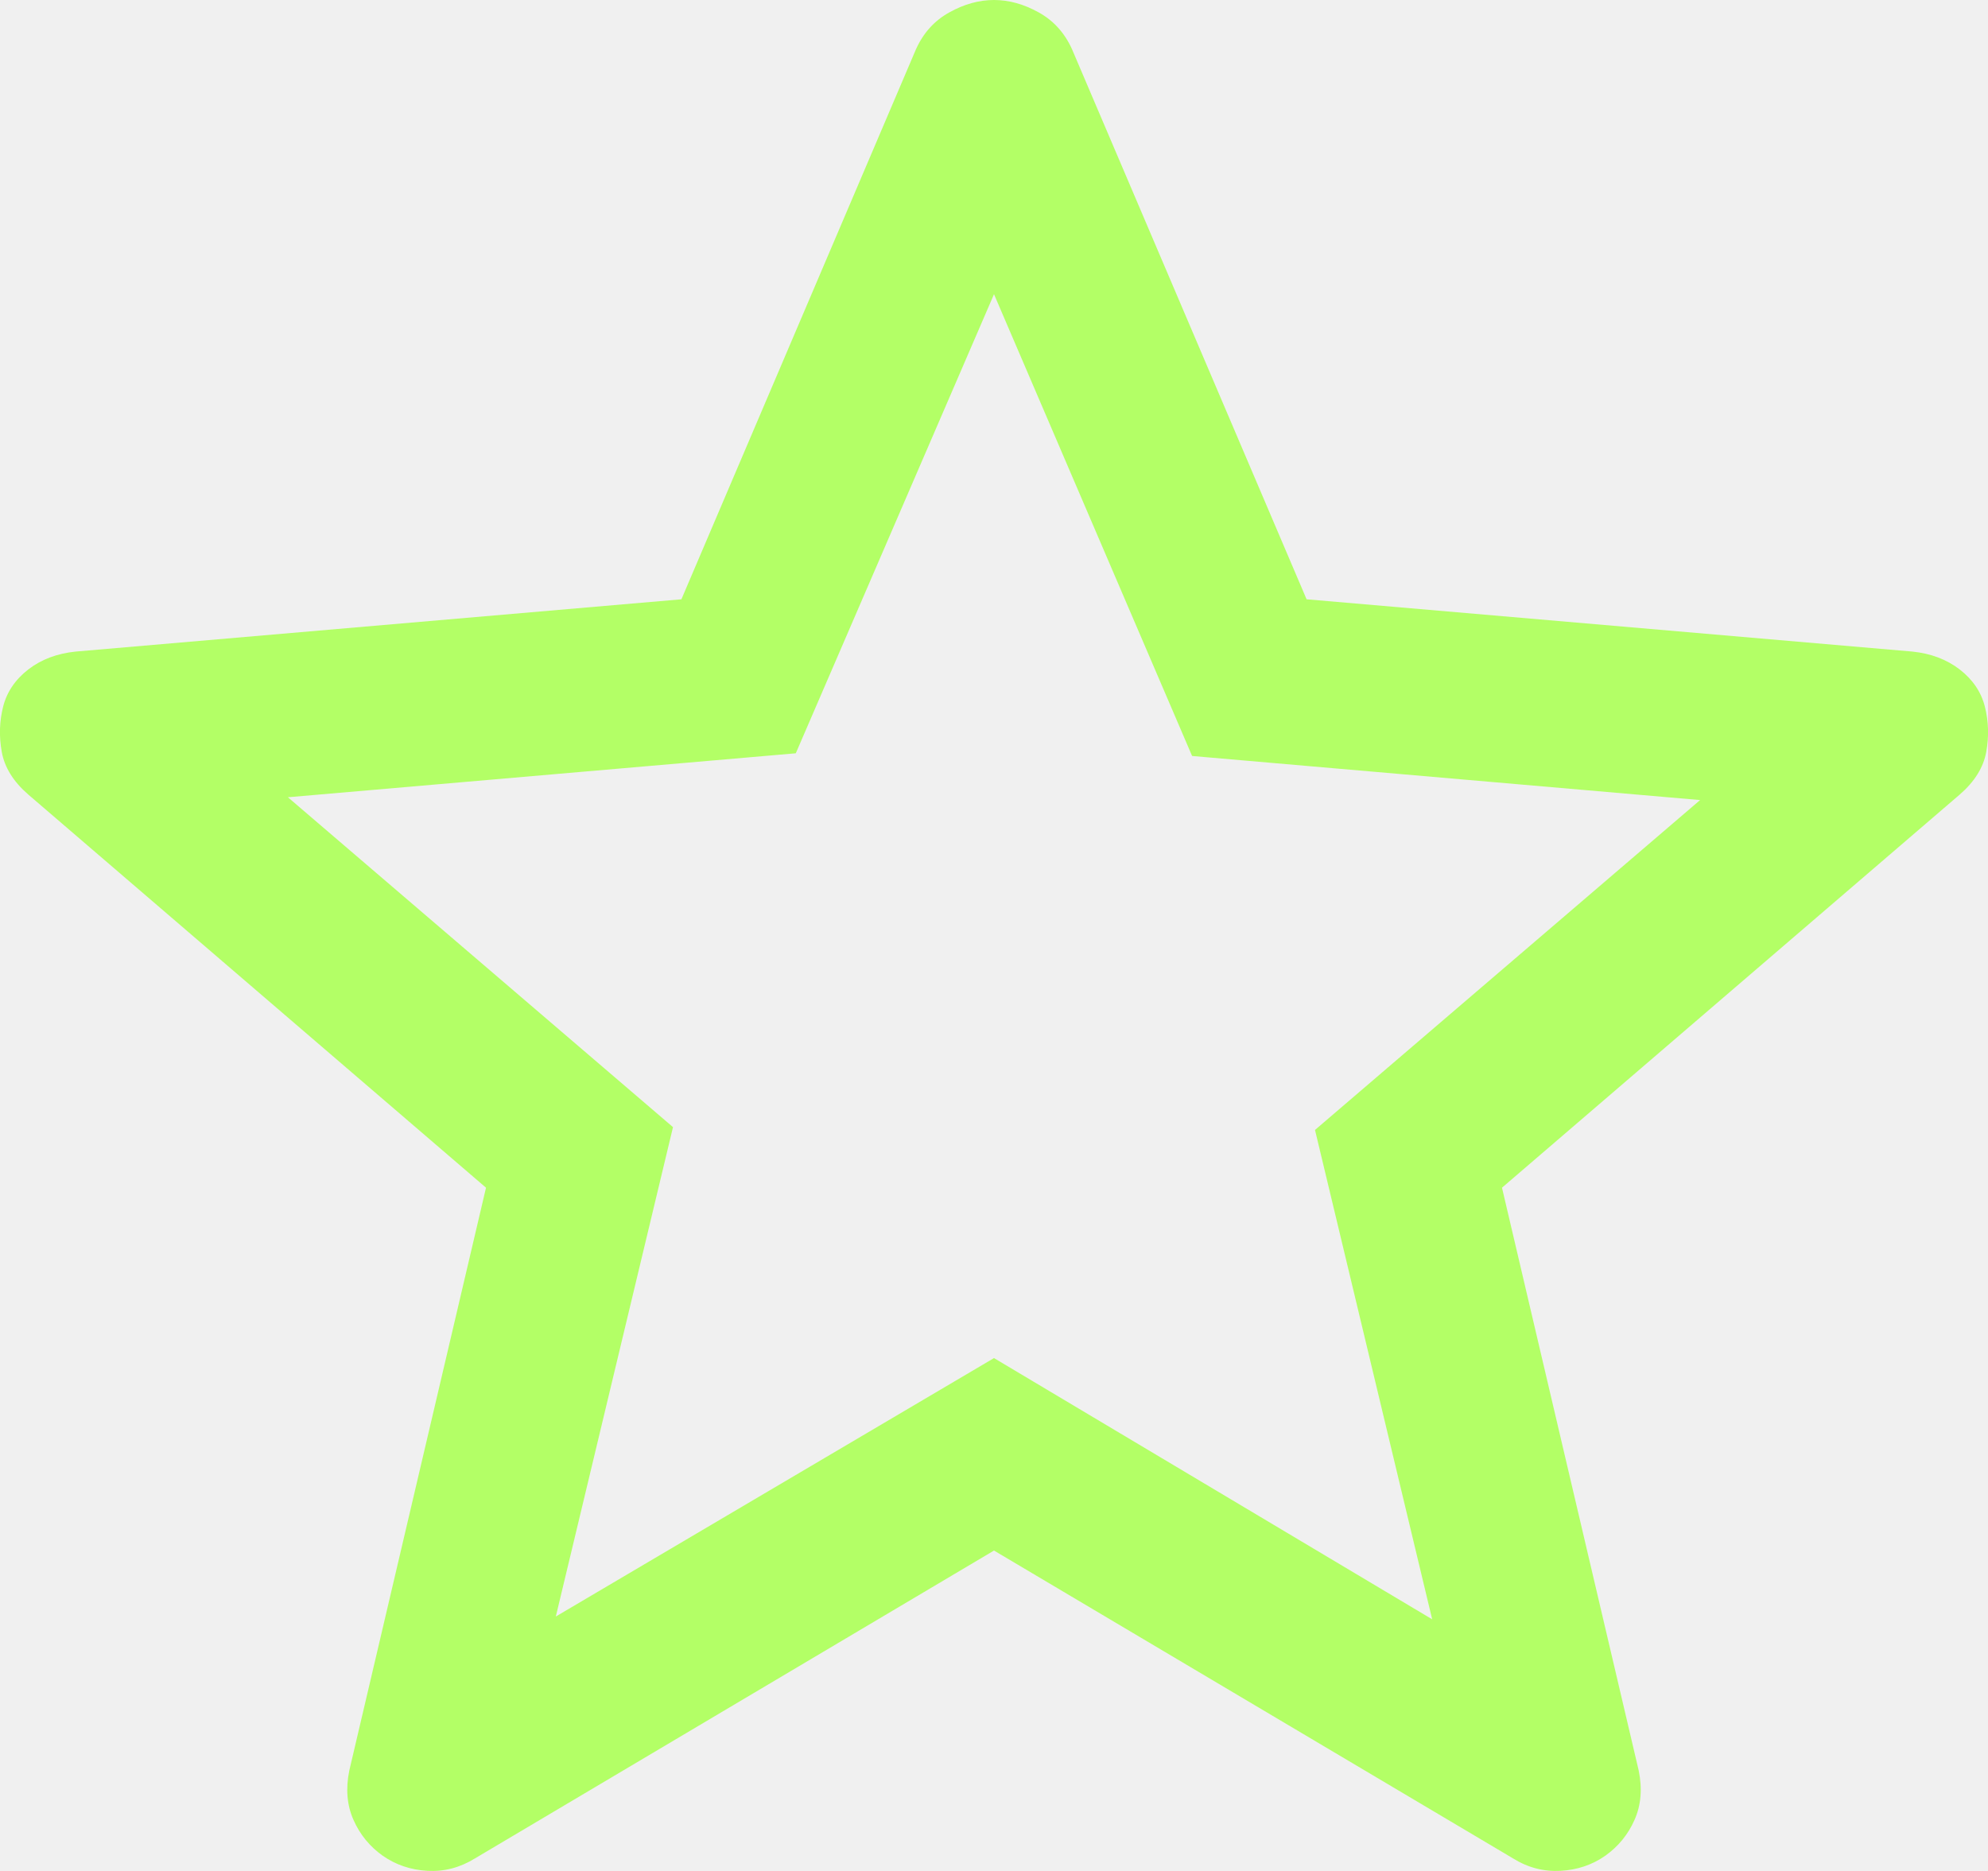
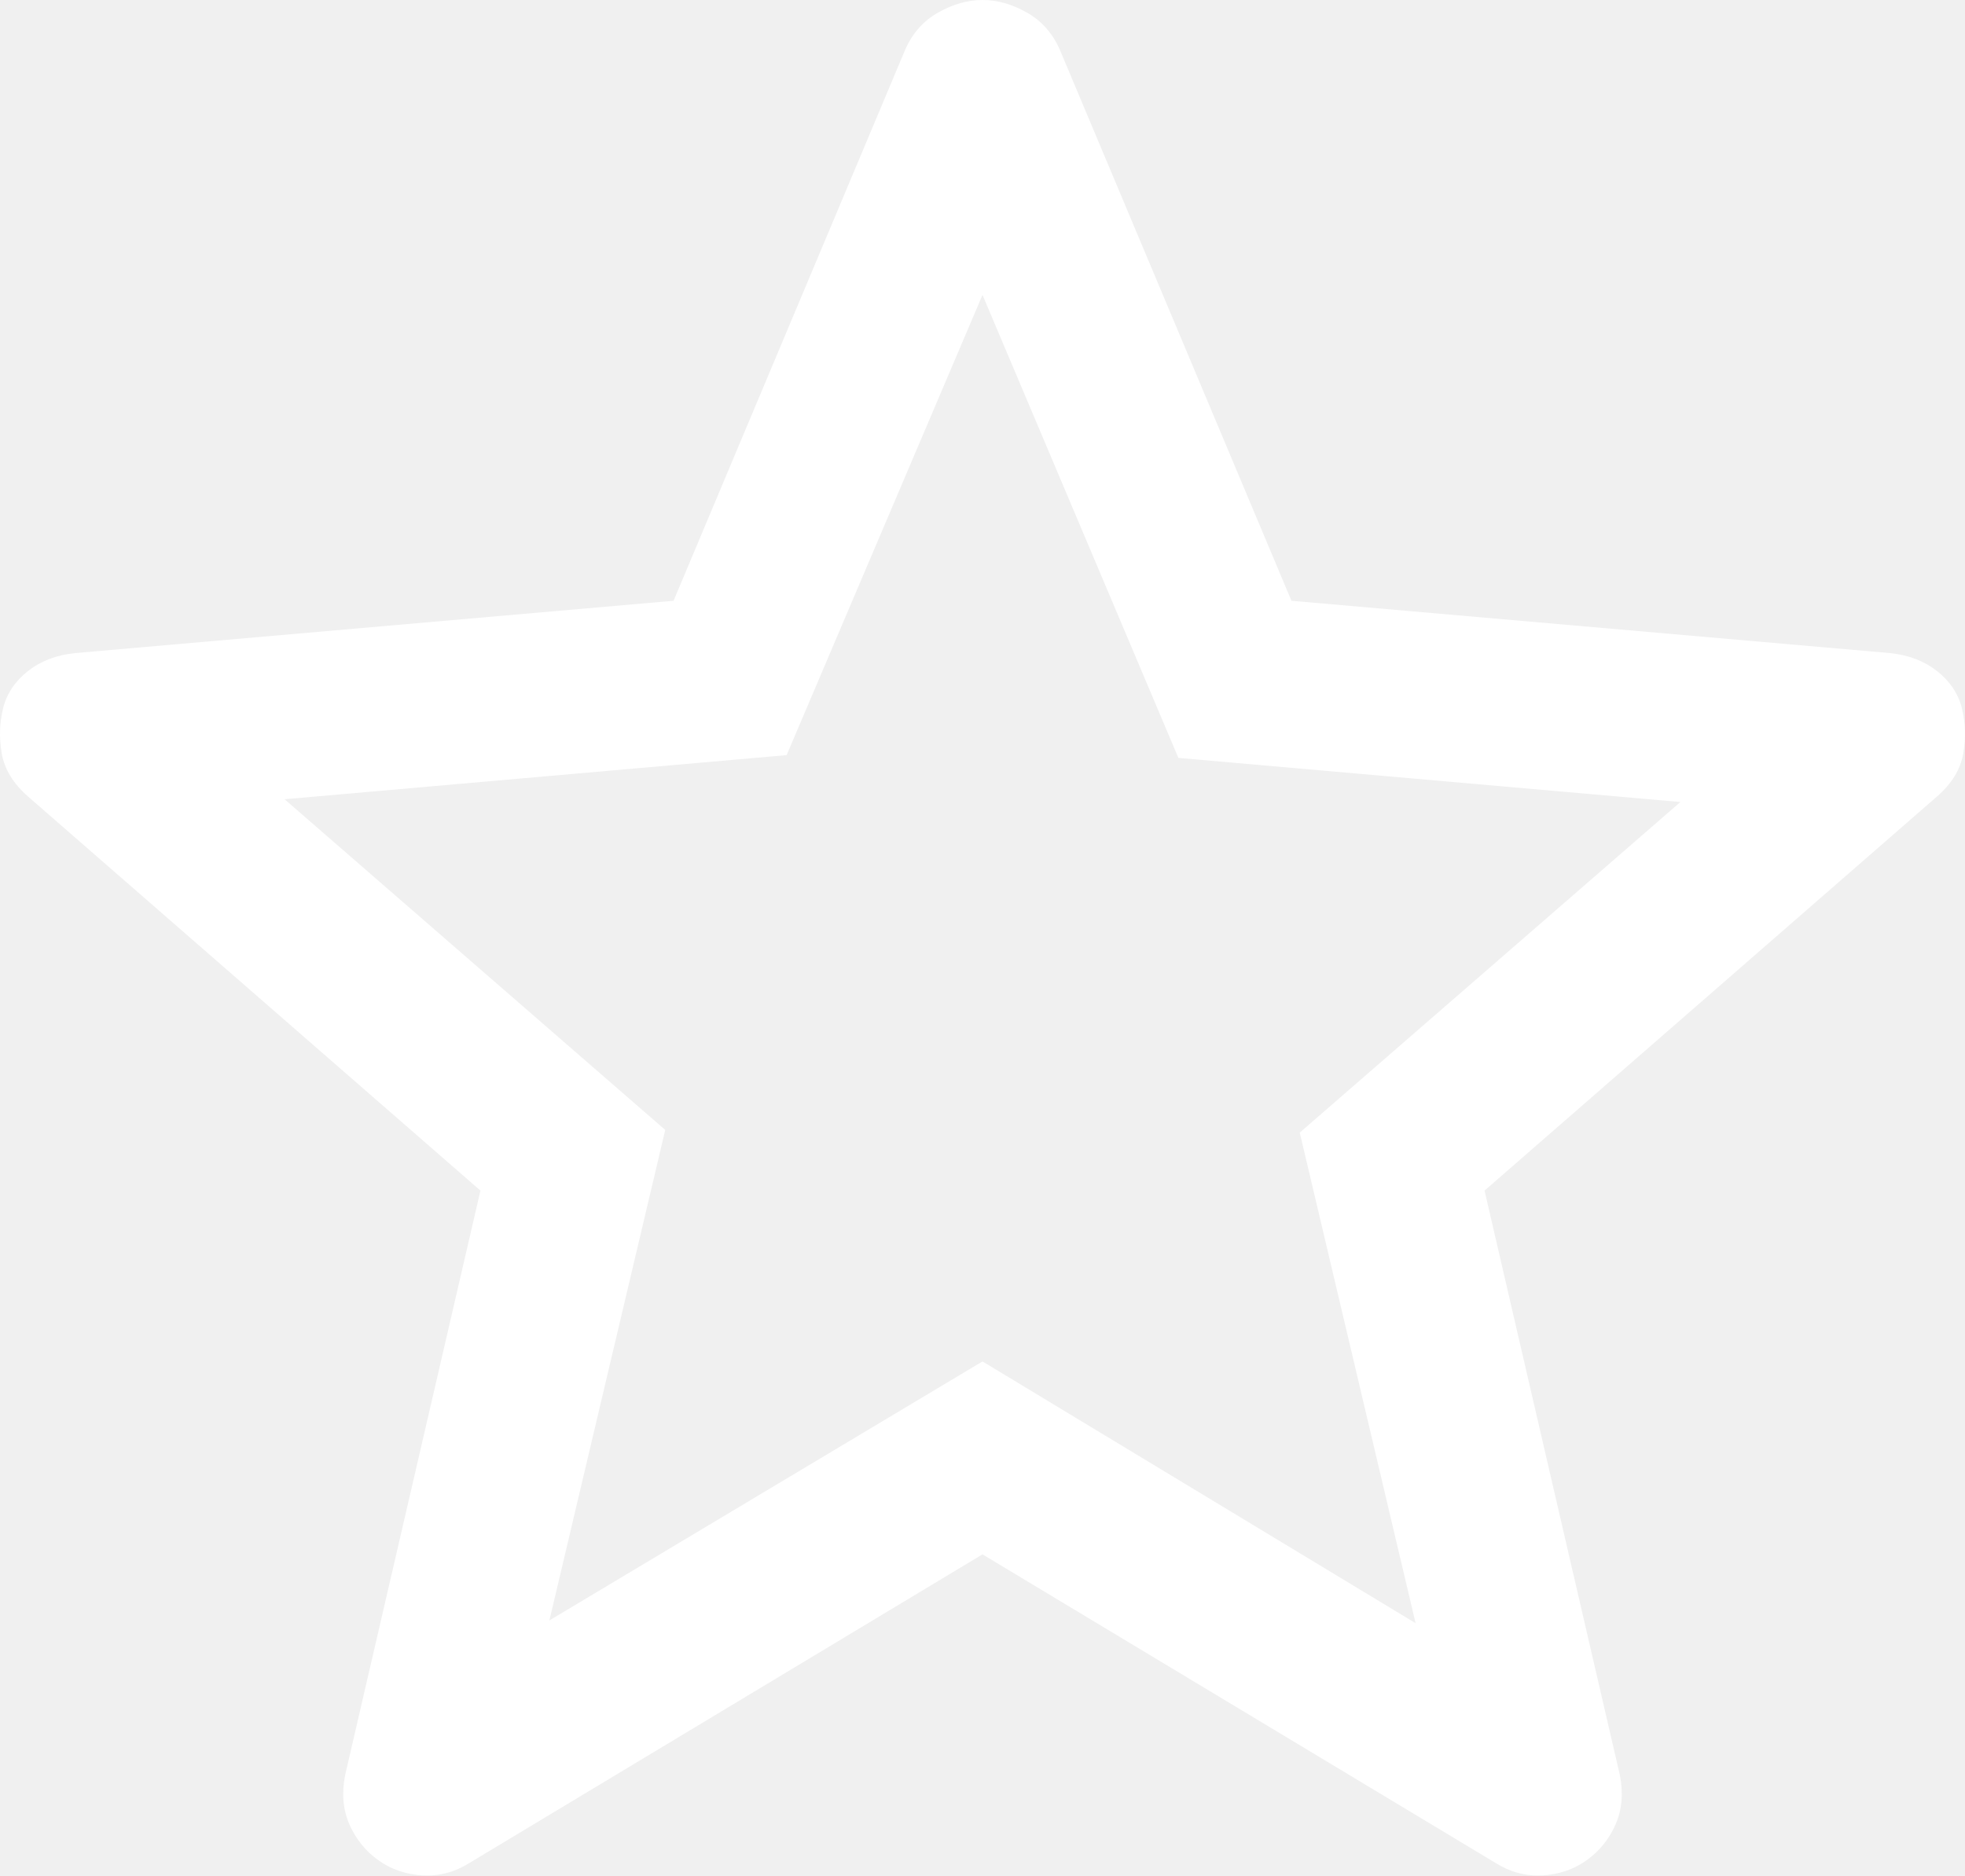
- <svg xmlns="http://www.w3.org/2000/svg" width="17" height="16" viewBox="0 0 17 16" fill="none">
-   <path d="M4.753 13.824L8.5 11.614L12.247 13.848L11.245 9.663L14.538 6.842L10.194 6.465L8.5 2.516L6.805 6.442L2.462 6.818L5.755 9.639L4.753 13.824ZM8.5 13.26L4.061 15.893C3.933 15.972 3.798 16.007 3.655 15.999C3.512 15.991 3.385 15.948 3.273 15.87C3.162 15.791 3.078 15.689 3.023 15.564C2.967 15.439 2.955 15.297 2.987 15.141L4.156 10.157L0.242 6.795C0.115 6.685 0.039 6.563 0.015 6.43C-0.009 6.297 -0.005 6.168 0.027 6.042C0.059 5.917 0.131 5.811 0.242 5.725C0.353 5.639 0.489 5.588 0.648 5.572L5.827 5.125L7.832 0.423C7.895 0.282 7.991 0.176 8.118 0.106C8.245 0.035 8.373 0 8.5 0C8.627 0 8.755 0.035 8.882 0.106C9.009 0.176 9.105 0.282 9.168 0.423L11.173 5.125L16.352 5.572C16.511 5.588 16.646 5.639 16.758 5.725C16.869 5.811 16.941 5.917 16.973 6.042C17.005 6.168 17.009 6.297 16.985 6.43C16.961 6.563 16.885 6.685 16.758 6.795L12.844 10.157L14.013 15.141C14.045 15.297 14.033 15.439 13.977 15.564C13.922 15.689 13.838 15.791 13.727 15.87C13.616 15.948 13.488 15.991 13.345 15.999C13.202 16.007 13.066 15.972 12.939 15.893L8.5 13.26Z" fill="#B3FF66" />
+ <svg xmlns="http://www.w3.org/2000/svg" width="22" height="21" viewBox="0 0 22 21" fill="none">
+   <path d="M6.151 18.144L11 15.244L15.849 18.175L14.552 12.682L18.814 8.98L13.193 8.486L11 3.302L8.807 8.455L3.186 8.949L7.448 12.652L6.151 18.144ZM11 17.404L5.255 20.86C5.09 20.963 4.915 21.009 4.73 20.999C4.545 20.988 4.38 20.932 4.236 20.829C4.092 20.726 3.984 20.592 3.912 20.428C3.839 20.263 3.824 20.078 3.865 19.872L5.379 13.331L0.313 8.918C0.149 8.774 0.051 8.614 0.02 8.44C-0.011 8.265 -0.006 8.095 0.035 7.93C0.076 7.766 0.169 7.627 0.313 7.514C0.457 7.401 0.632 7.334 0.838 7.313L7.541 6.727L10.135 0.555C10.217 0.37 10.341 0.231 10.506 0.139C10.671 0.046 10.835 0 11 0C11.165 0 11.329 0.046 11.494 0.139C11.659 0.231 11.783 0.37 11.865 0.555L14.459 6.727L21.162 7.313C21.368 7.334 21.543 7.401 21.687 7.514C21.831 7.627 21.924 7.766 21.965 7.93C22.006 8.095 22.011 8.265 21.98 8.44C21.949 8.614 21.852 8.774 21.687 8.918L16.621 13.331L18.135 19.872C18.176 20.078 18.16 20.263 18.088 20.428C18.016 20.592 17.908 20.726 17.764 20.829C17.62 20.932 17.455 20.988 17.27 20.999C17.085 21.009 16.91 20.963 16.745 20.86L11 17.404Z" fill="white" />
</svg>
